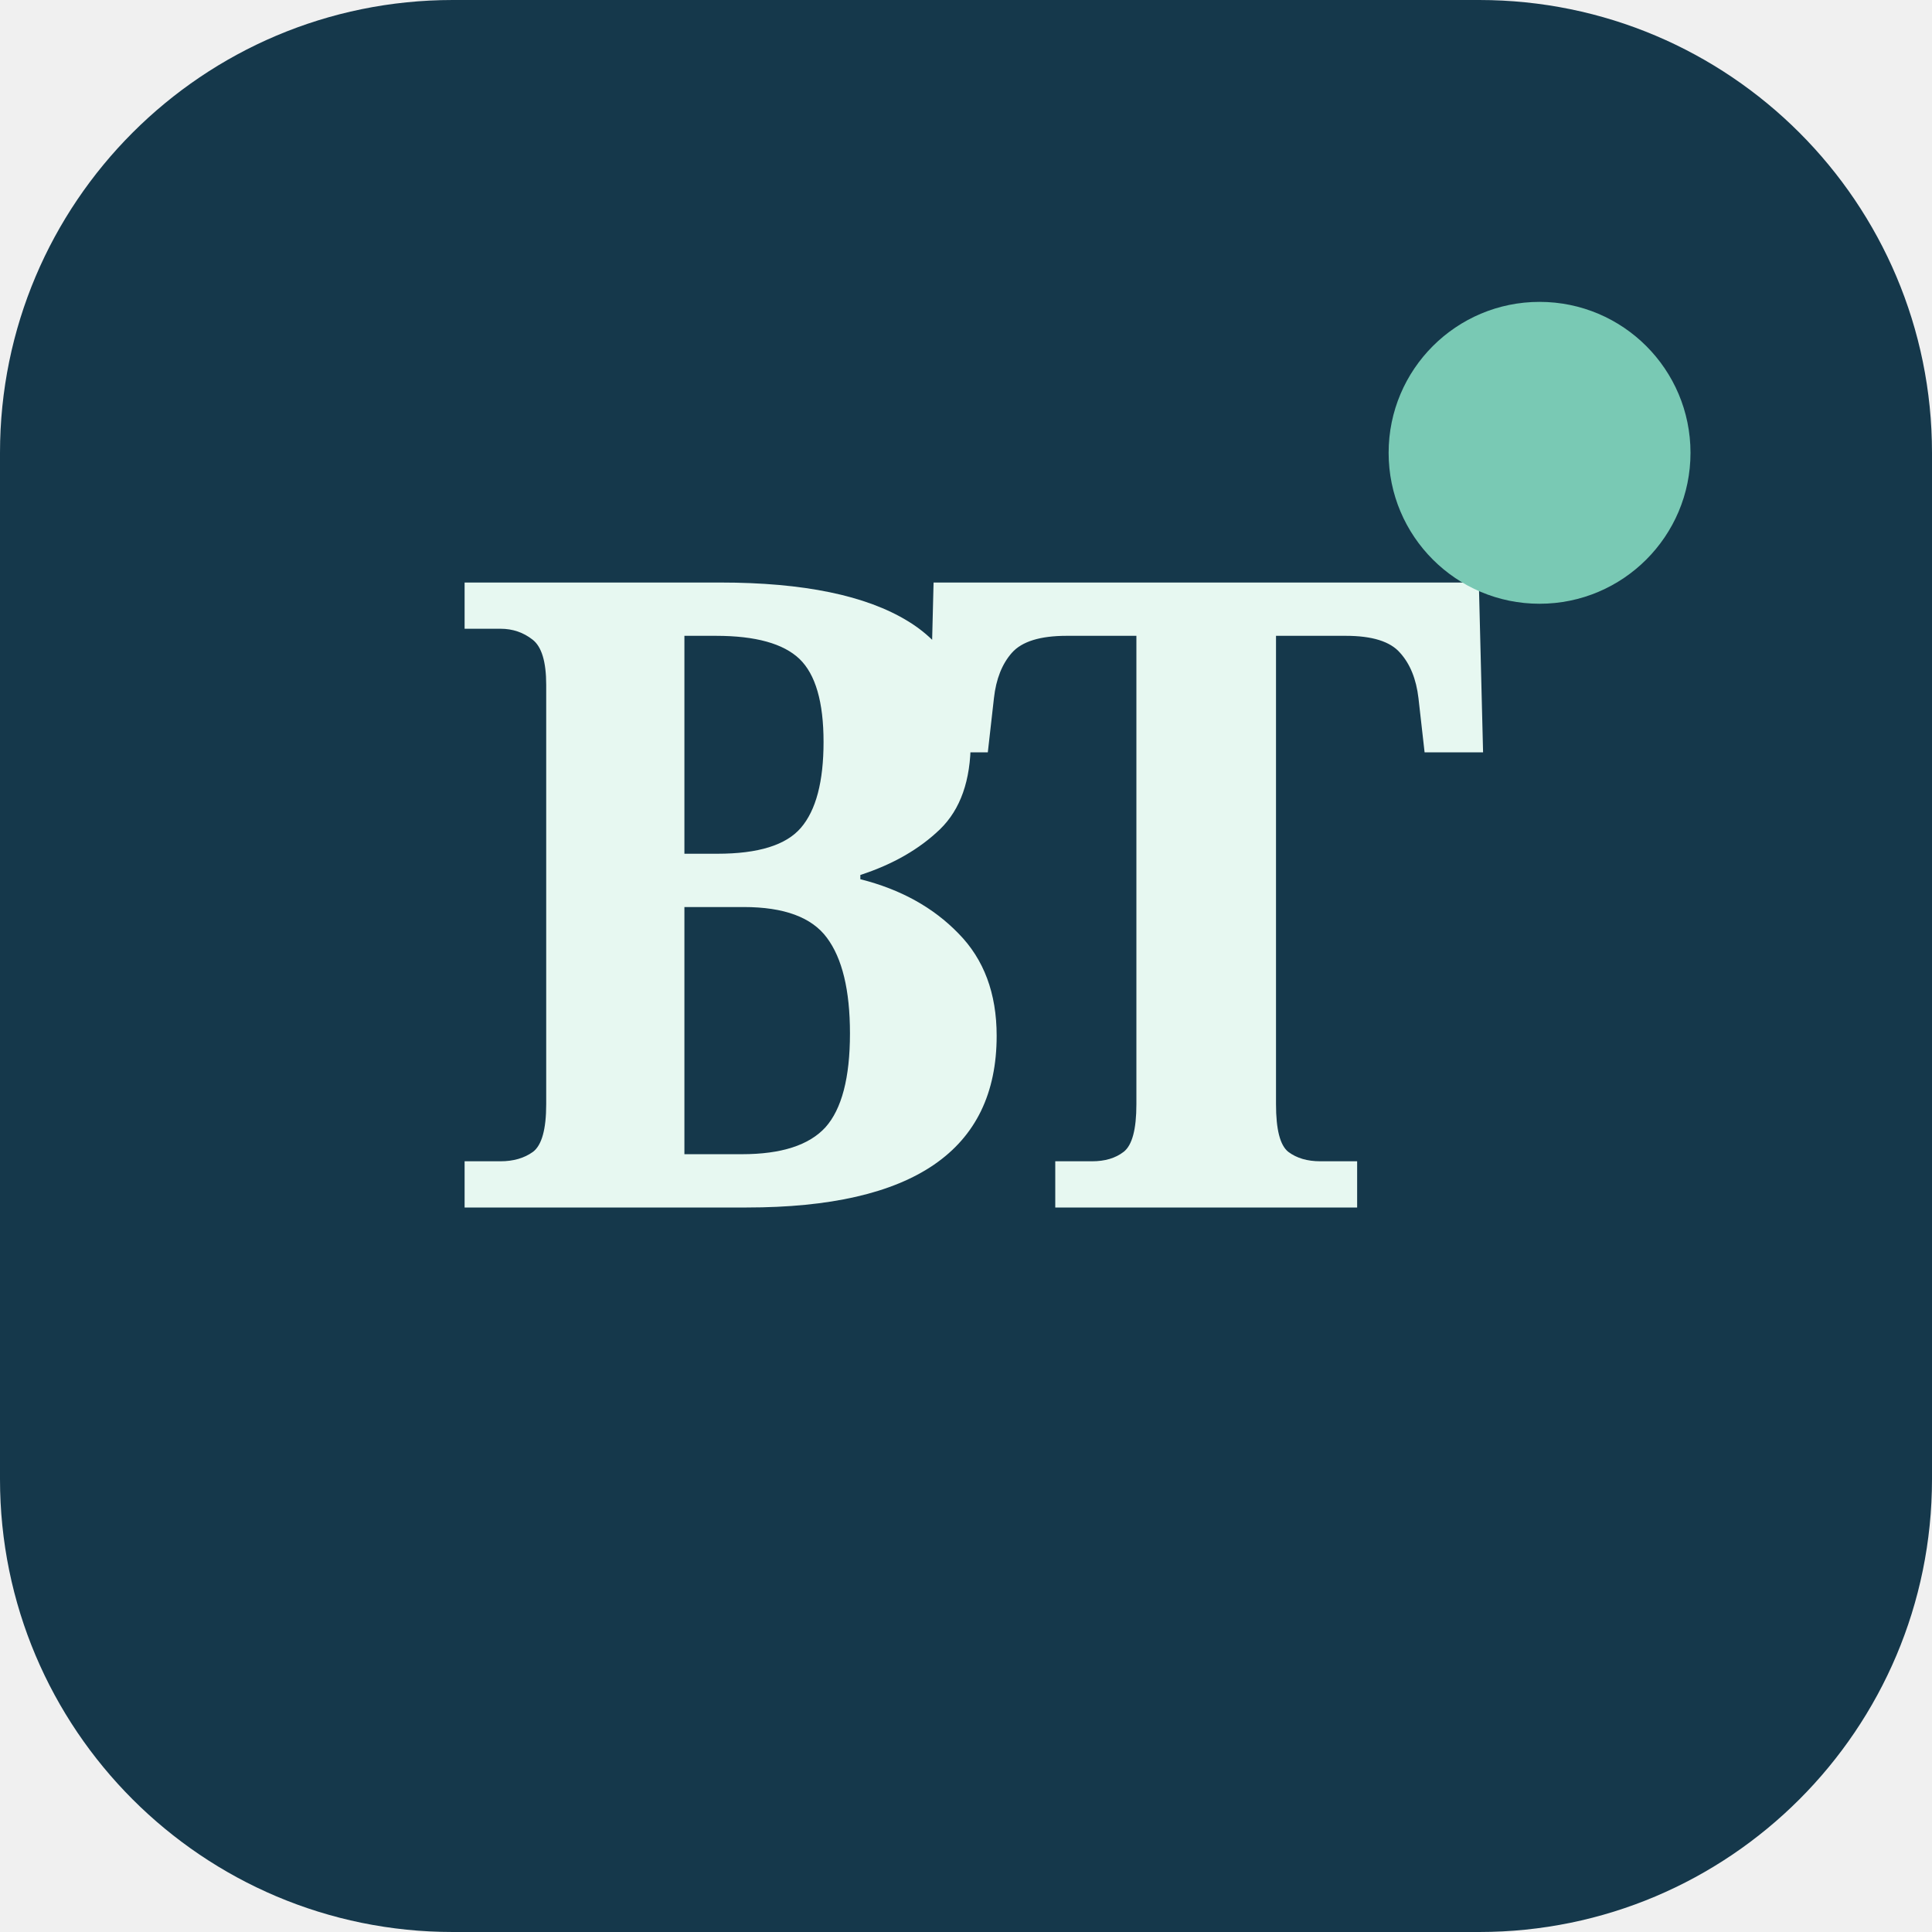
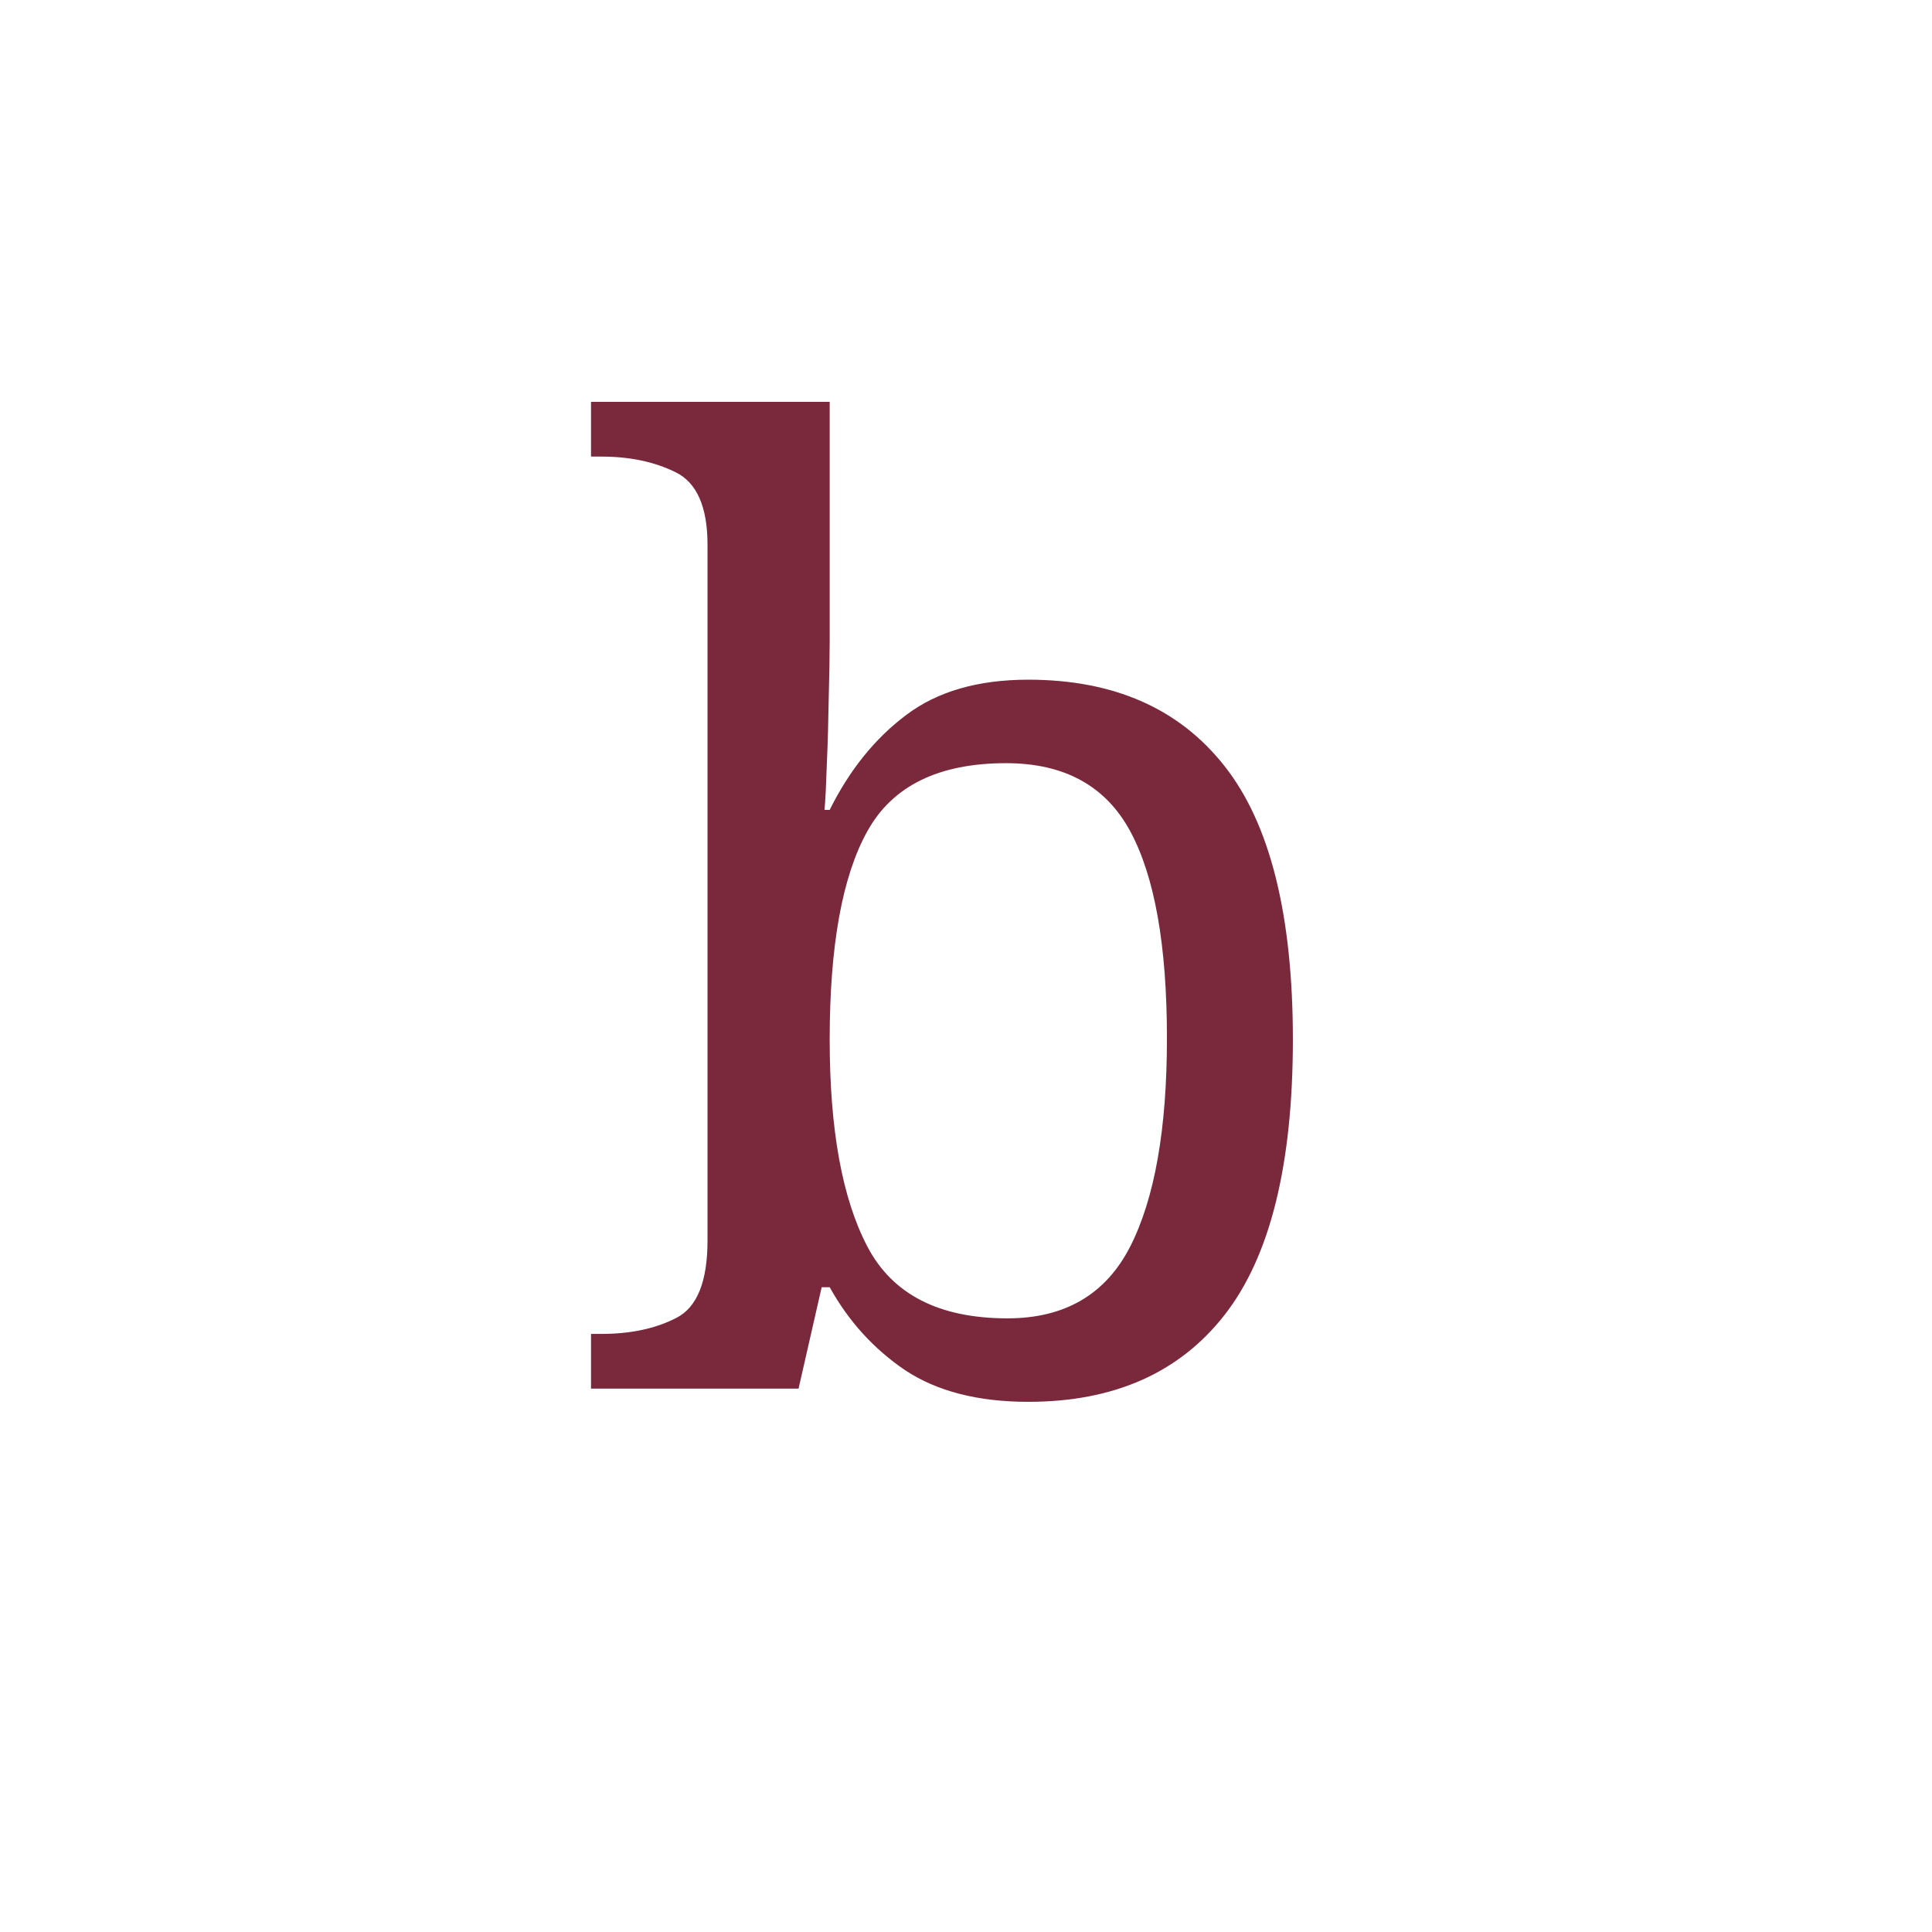
<svg xmlns="http://www.w3.org/2000/svg" viewBox="0 0 64 64">
-   <rect width="64" height="64" rx="15" fill="#15384b" />
-   <text x="32" y="40" text-anchor="middle" font-family="Georgia,serif" font-size="29" font-weight="bold" letter-spacing="-3" fill="#e7f8f1">BT</text>
-   <circle cx="51" cy="15" r="5" fill="#79c9b4" />
+   <rect width="64" height="64" fill="white" />
+   <text x="32" y="46" text-anchor="middle" font-family="Georgia,serif" font-size="43" fill="#7a293d">b</text>
</svg>
